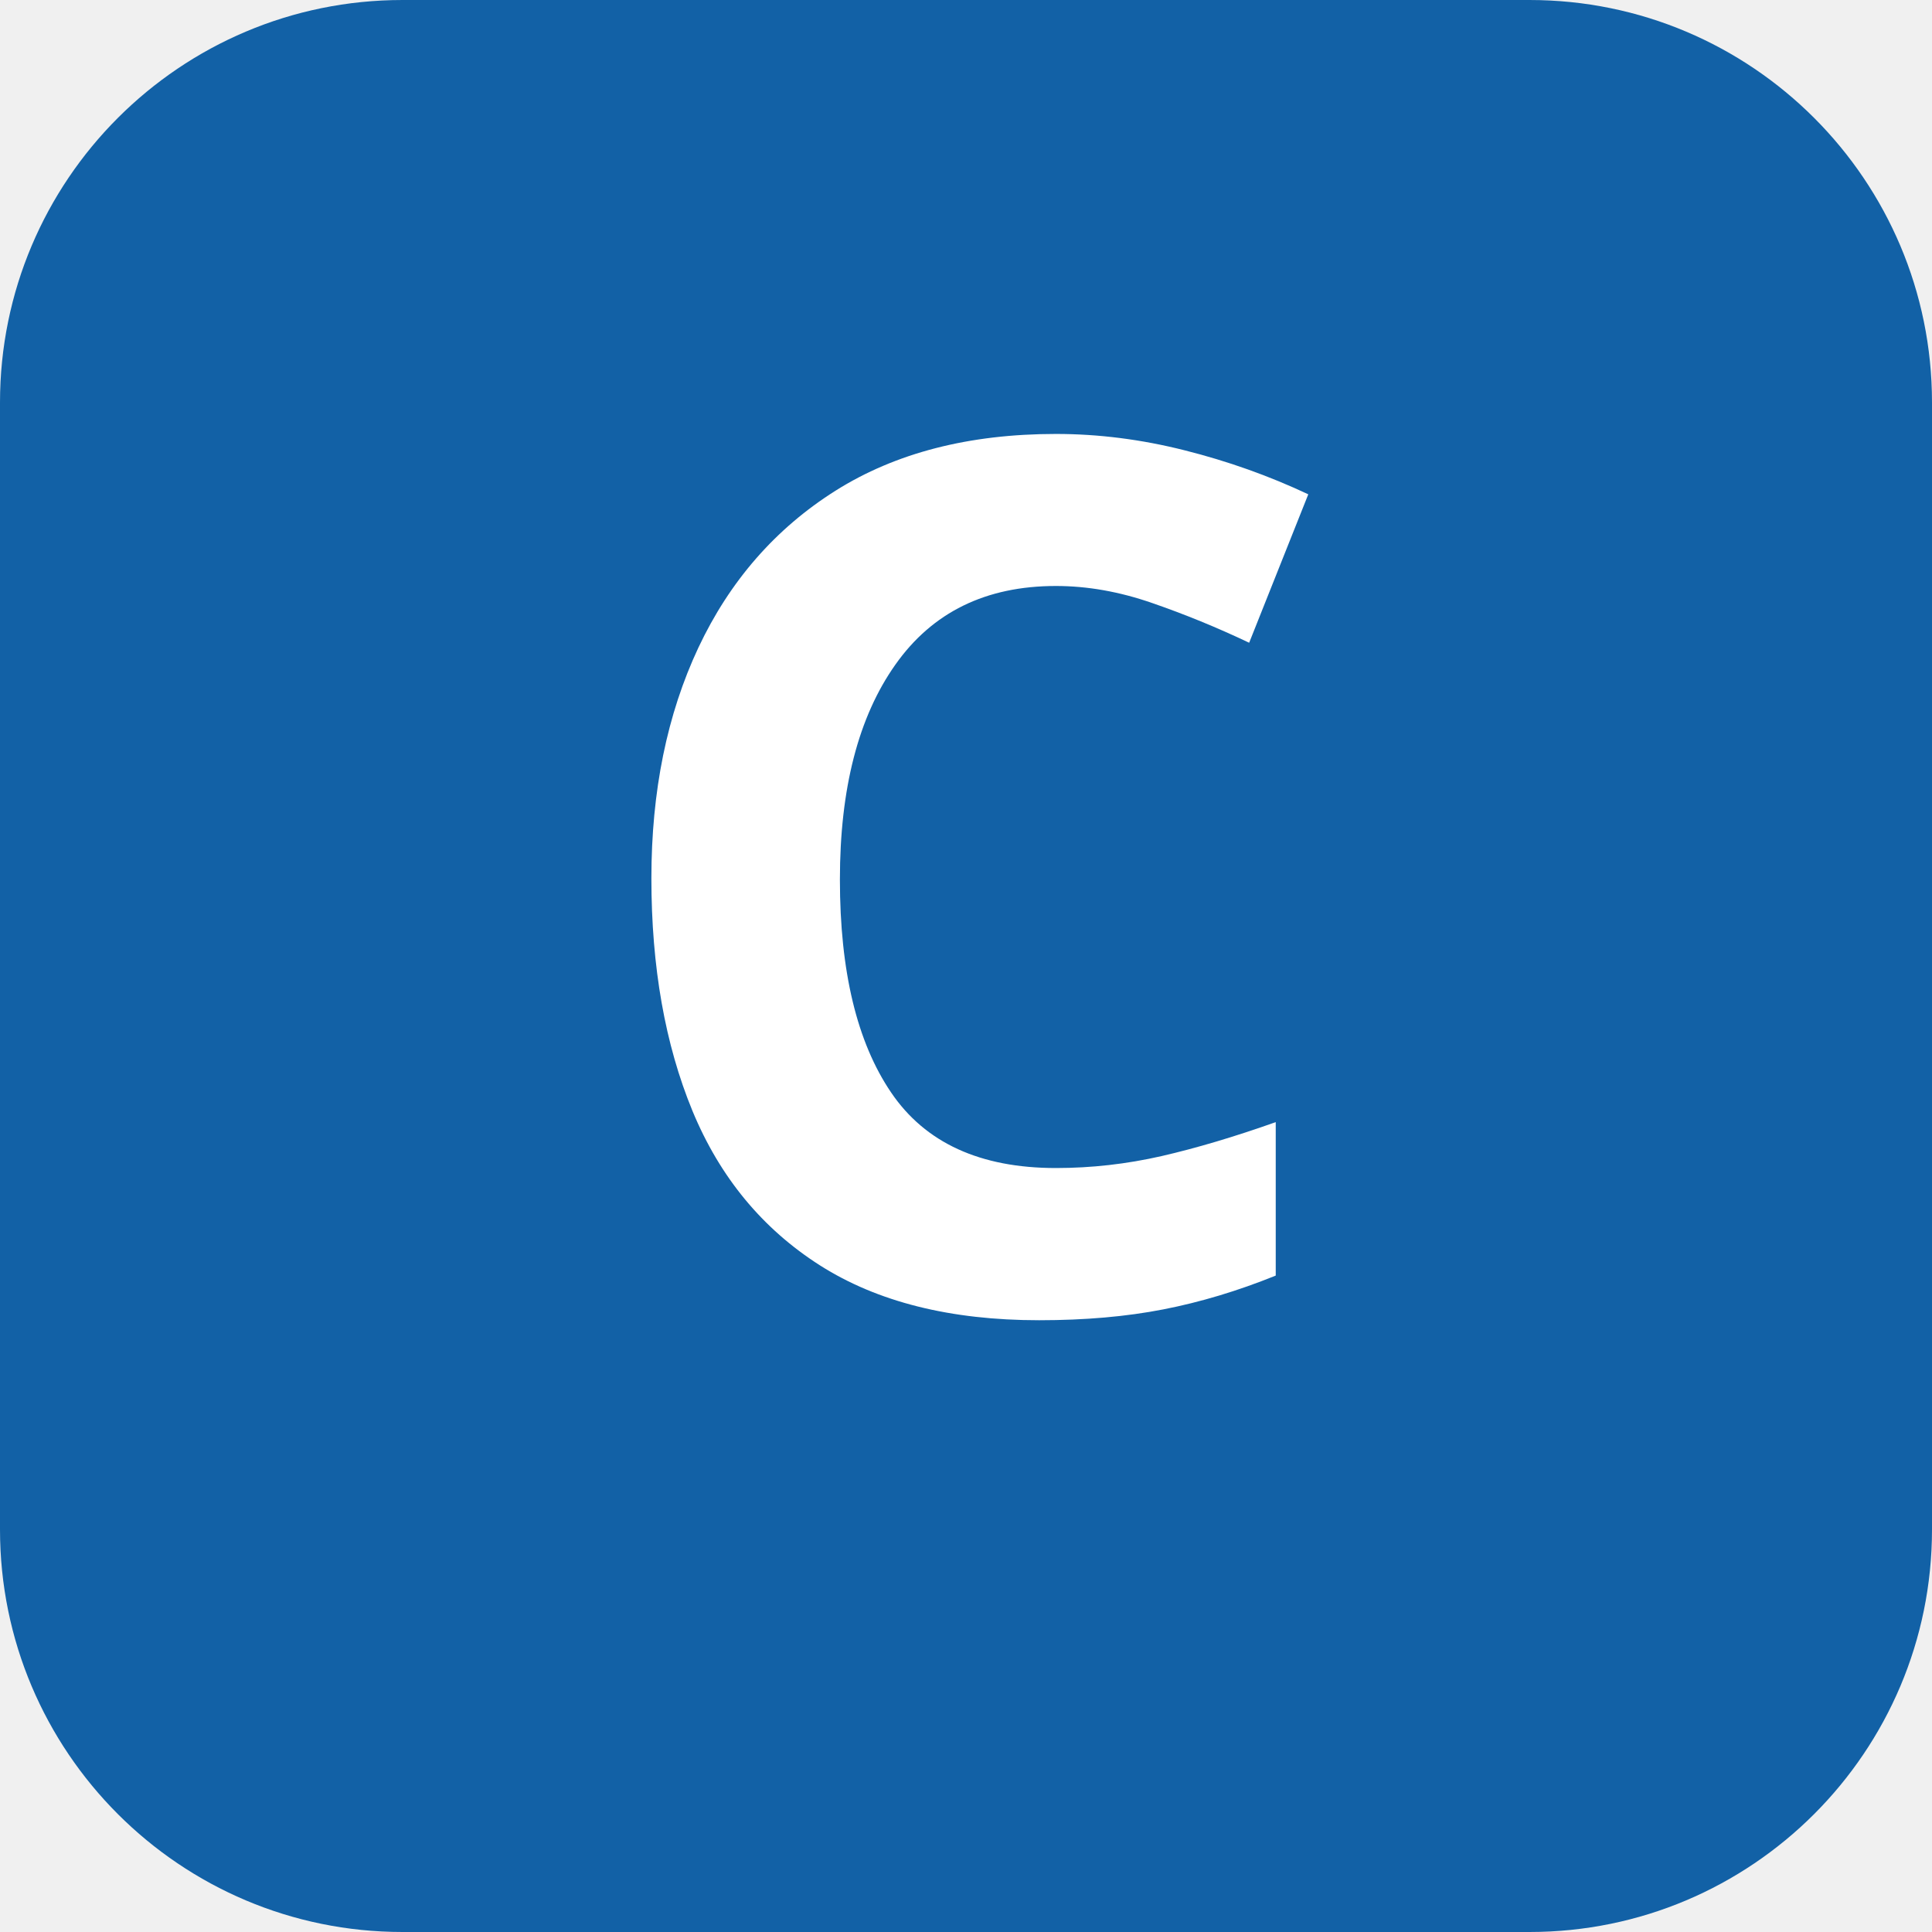
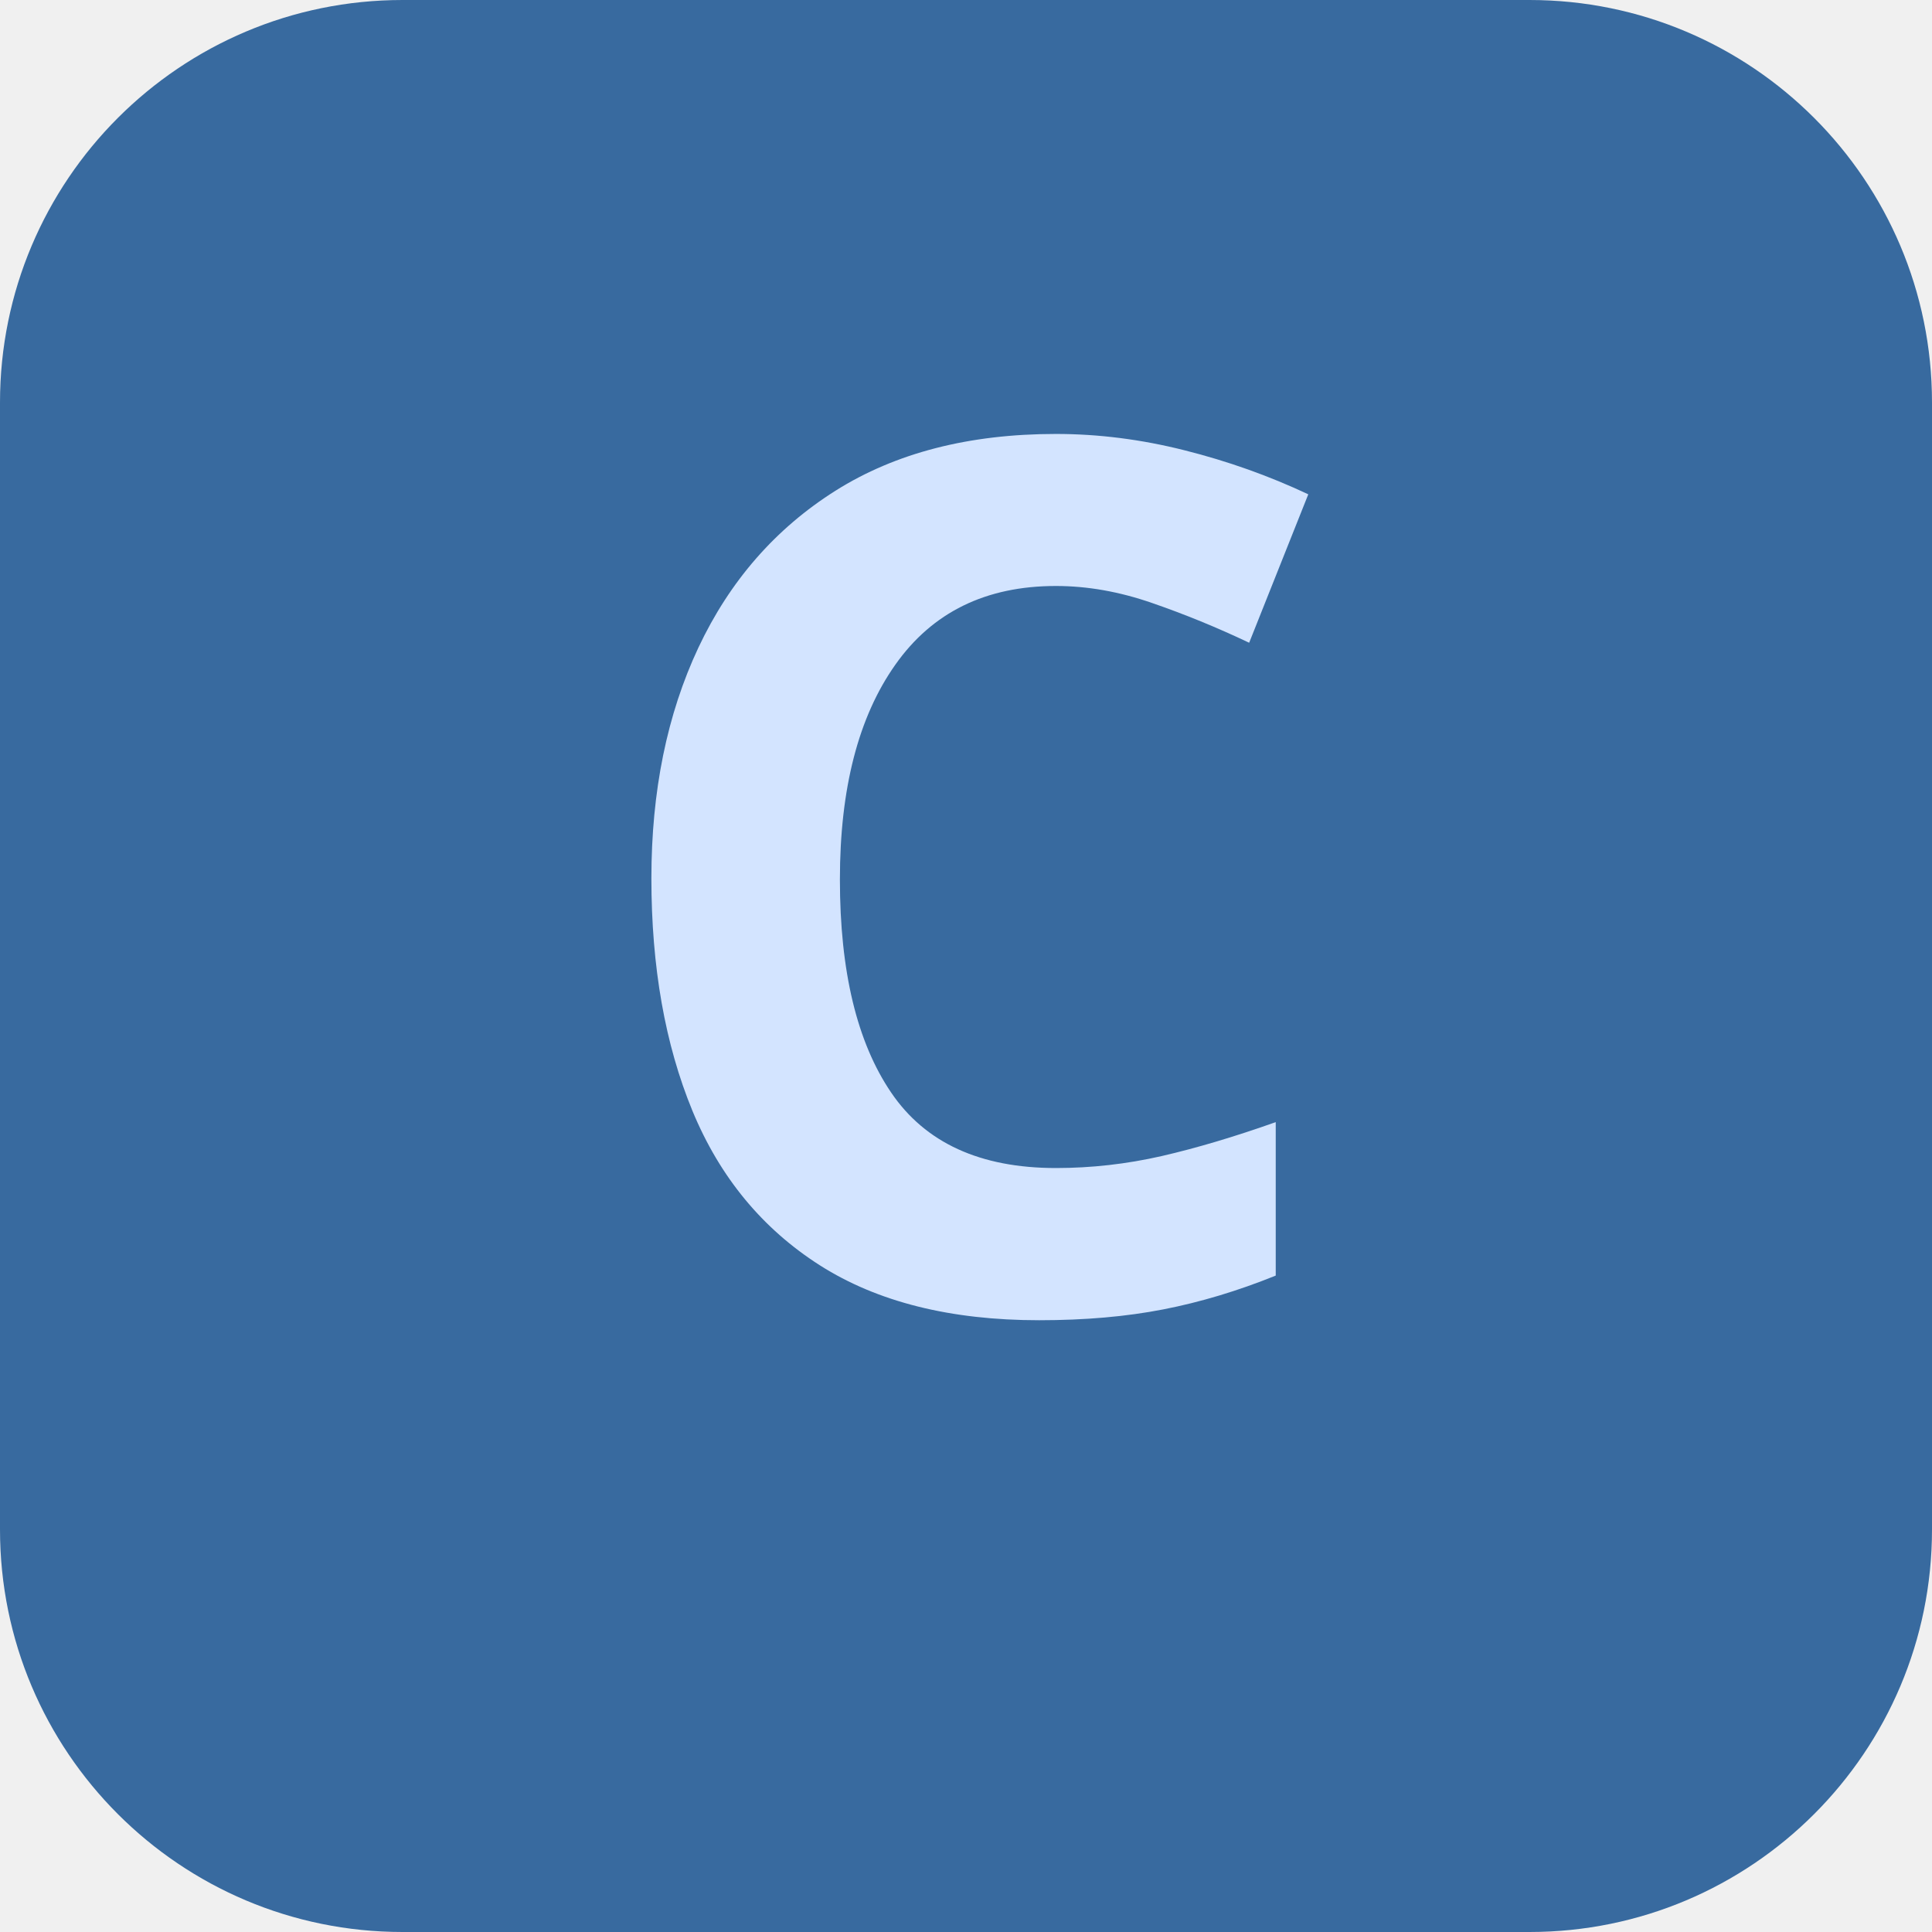
<svg xmlns="http://www.w3.org/2000/svg" viewBox="0 0 192 192">
-   <rect width="192" height="192" rx="40" fill="#1261a6" />
-   <text x="96" y="130" font-family="Google Sans, sans-serif" font-size="120" font-weight="700" fill="white" text-anchor="middle">C</text>
+   <rect width="192" height="192" rx="40" fill="#386a9f" />
+   <text x="96" y="130" font-family="Google Sans, sans-serif" font-size="120" font-weight="700" fill="#d3e4ff" text-anchor="middle">C</text>
</svg>
